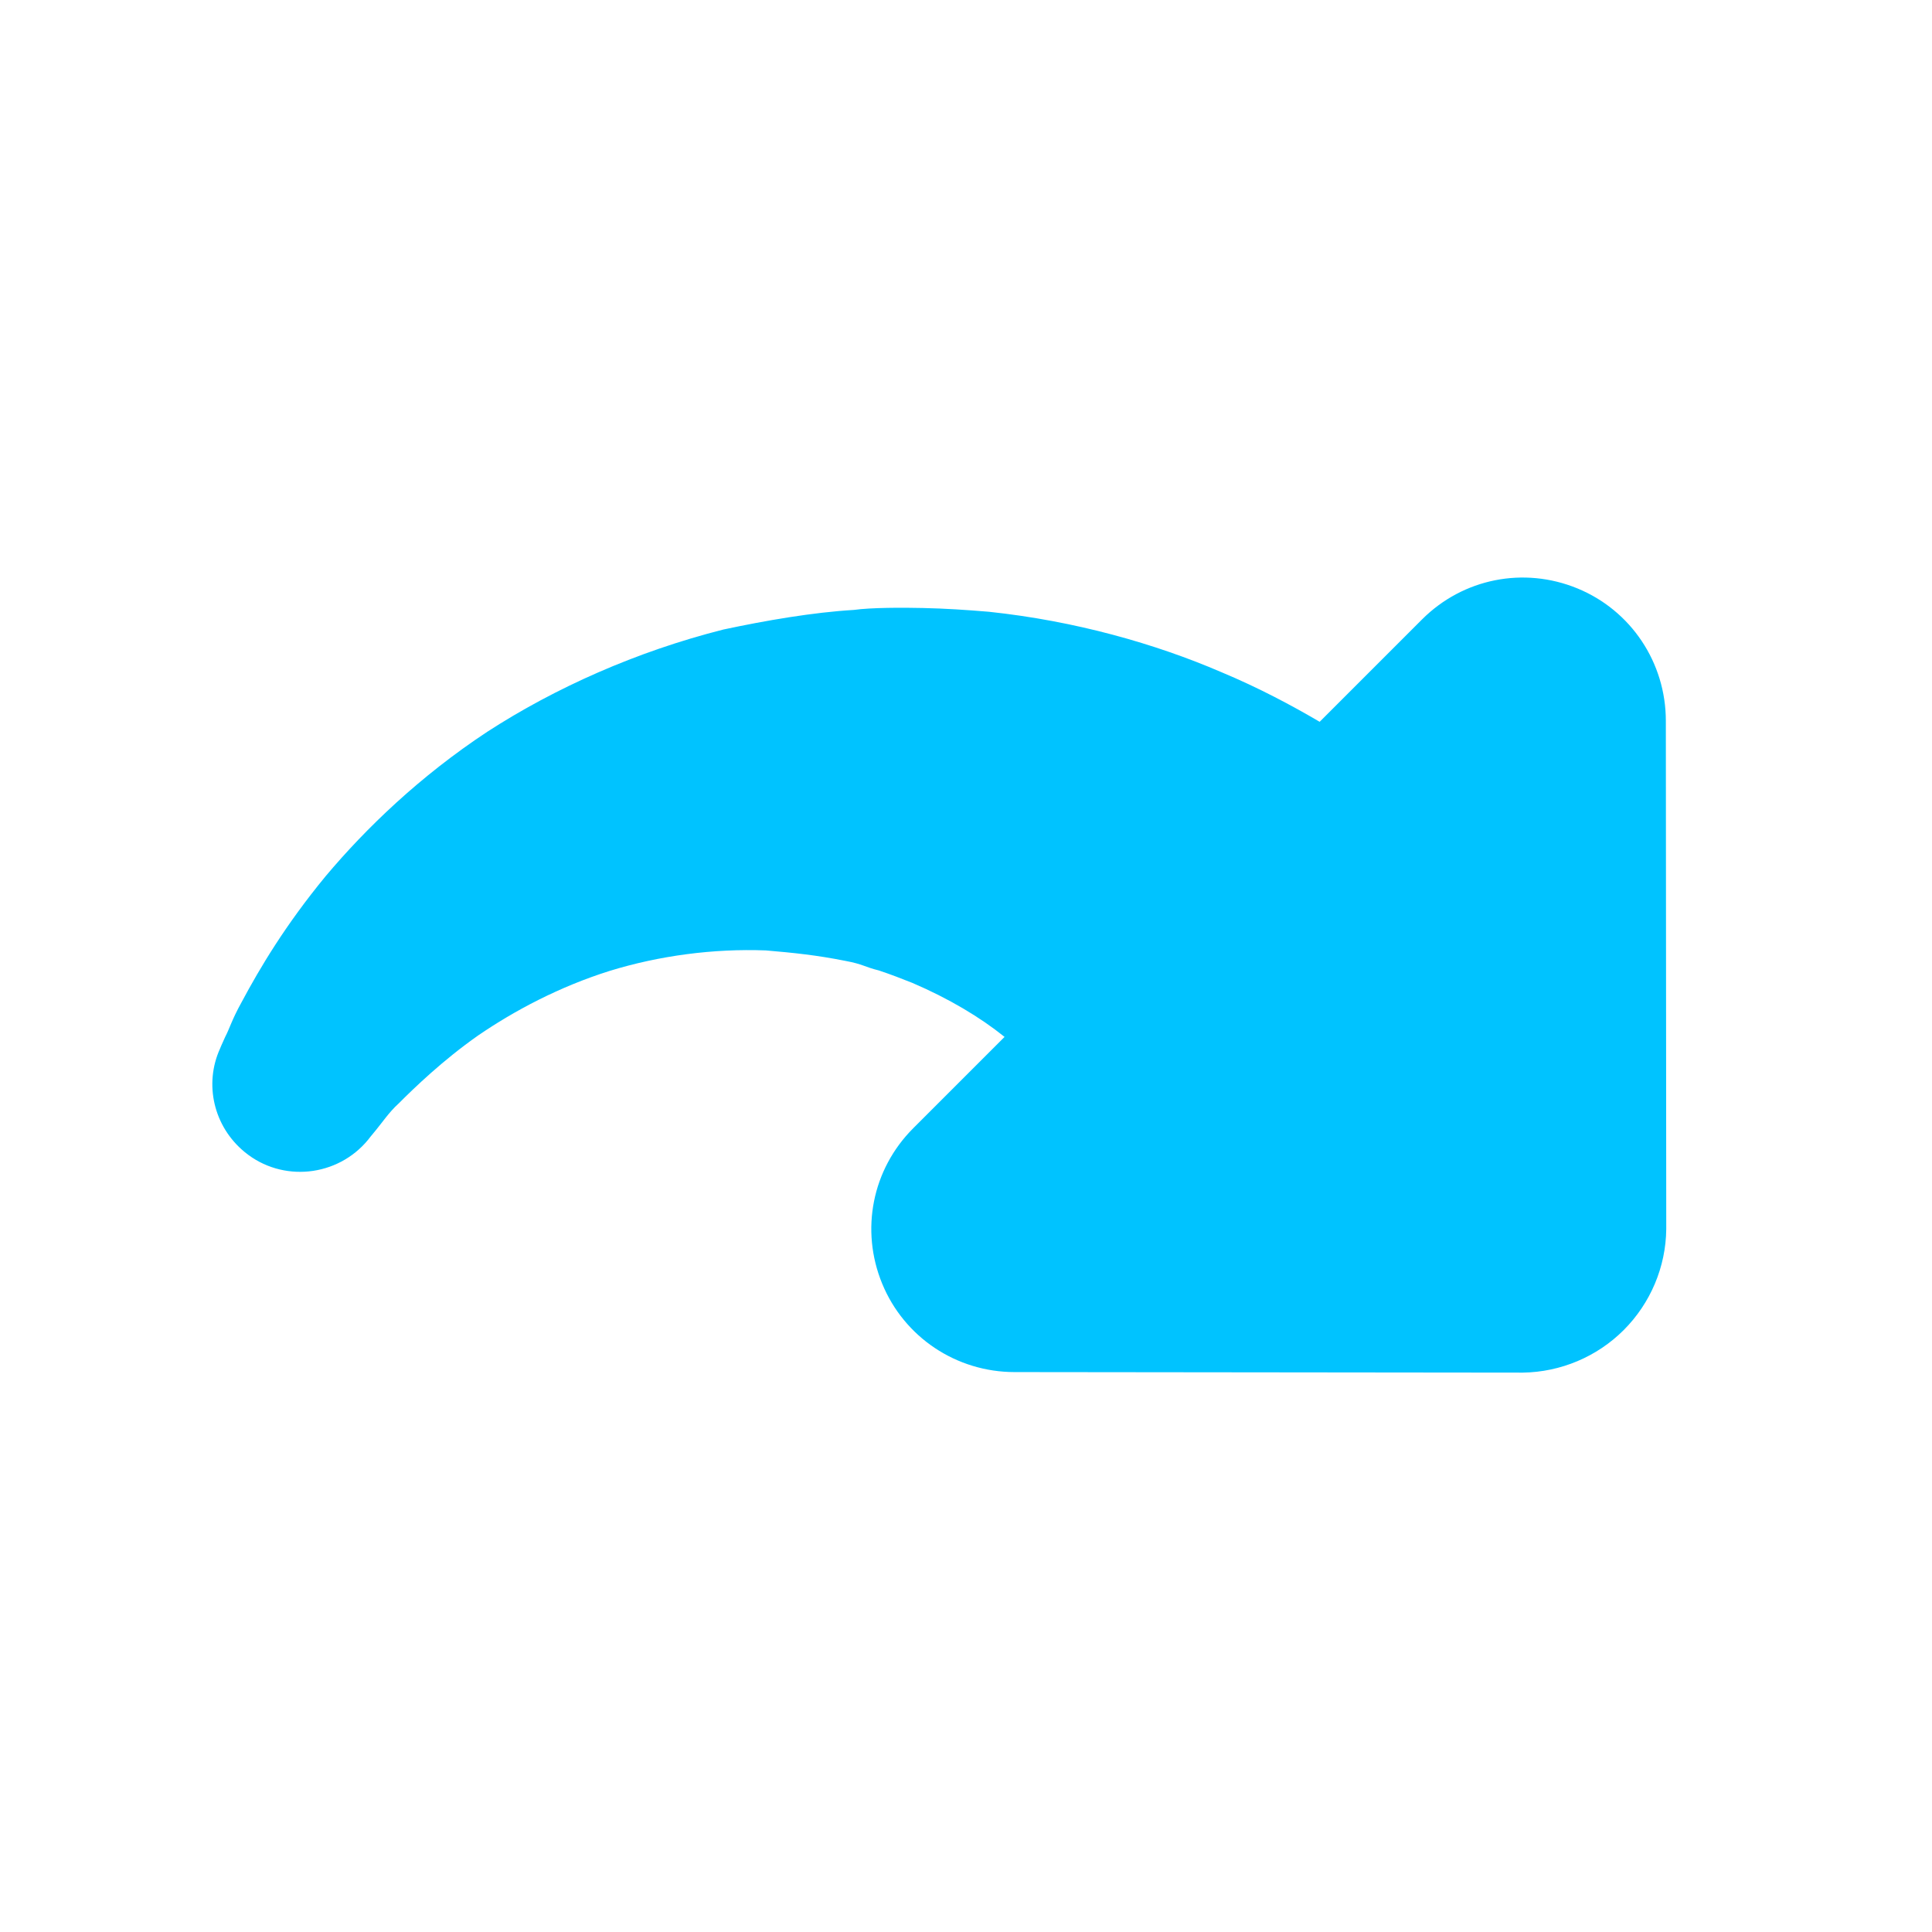
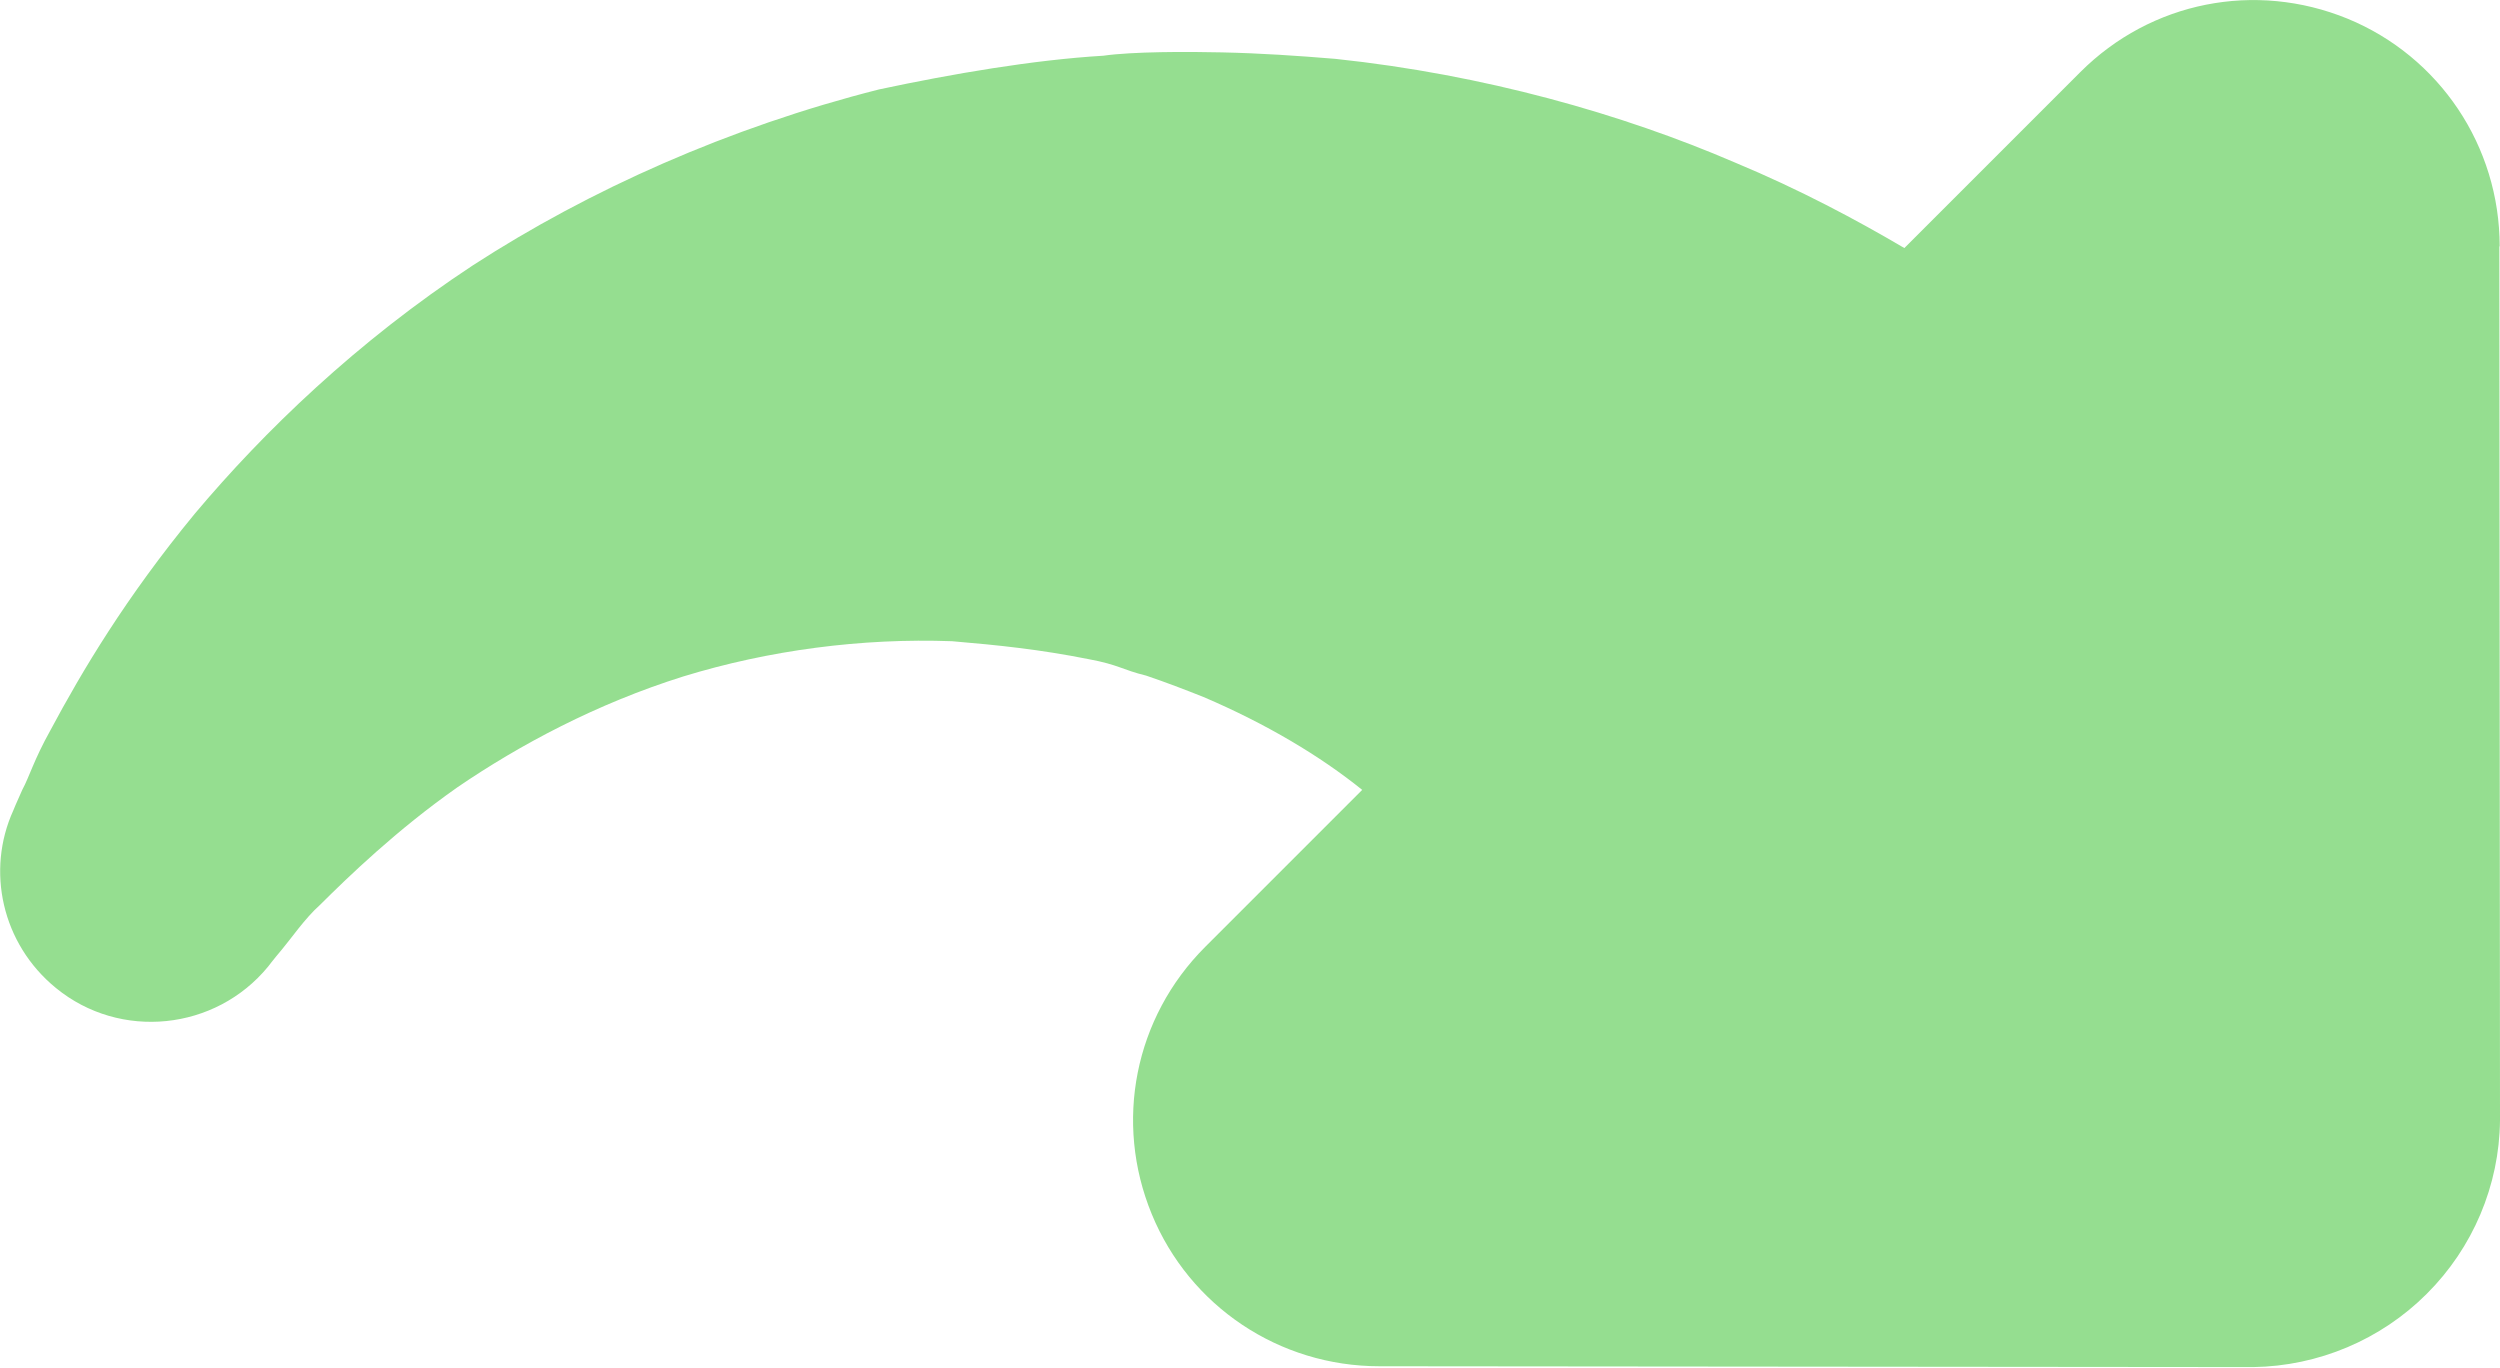
- <svg xmlns="http://www.w3.org/2000/svg" width="20px" height="20px" viewBox="0 0 20 20" version="1.1">
-   <defs />
-   <g id="Page-1" stroke="none" stroke-width="1" fill="none" fill-rule="evenodd">
-     <g id="redo" fill="#00c3ff">
-       <path d="M17.558,12.77 L13.84,16.494 C13.561,16.767 13.183,16.921 12.79,16.921 C12.399,16.921 12.021,16.767 11.74,16.494 L8.024,12.77 C7.597,12.343 7.471,11.706 7.702,11.153 C7.933,10.6 8.465,10.243 9.067,10.243 L10.404,10.243 C10.369,9.921 10.278,9.557 10.124,9.172 C10.076,9.06 10.026,8.948 9.97,8.836 C9.893,8.71 9.901,8.675 9.795,8.521 C9.627,8.269 9.473,8.08 9.29,7.863 C8.92,7.464 8.472,7.121 7.996,6.869 C7.513,6.617 7.009,6.463 6.561,6.379 C6.12,6.302 5.714,6.295 5.476,6.295 C5.357,6.288 5.203,6.316 5.126,6.323 C5.042,6.33 4.993,6.337 4.993,6.337 C4.496,6.386 4.048,6.022 3.999,5.525 C3.957,5.105 4.202,4.727 4.573,4.587 C4.573,4.587 4.622,4.566 4.699,4.538 C4.79,4.51 4.874,4.461 5.07,4.405 C5.462,4.286 5.959,4.16 6.61,4.097 C7.254,4.041 8.031,4.055 8.851,4.223 C9.669,4.398 10.53,4.727 11.328,5.203 C11.706,5.448 12.112,5.735 12.427,6.015 C12.567,6.12 12.805,6.358 12.945,6.505 C13.106,6.673 13.253,6.841 13.401,7.016 C13.967,7.716 14.387,8.472 14.66,9.158 C14.821,9.55 14.933,9.921 15.017,10.243 L16.515,10.243 C17.117,10.243 17.649,10.6 17.88,11.153 C18.111,11.706 17.985,12.343 17.558,12.77" id="Fill-1" transform="translate(10.99425, 10.49425) rotate(-45) translate(-10.99425, -10.49425) " />
+ <svg xmlns="http://www.w3.org/2000/svg" version="1.1" width="15.051" height="8.231" viewBox="0,0,15.051,8.231">
+   <g transform="translate(-312.198,-175.9786)">
+     <g fill="#95de90" fill-rule="evenodd" stroke="none" stroke-miterlimit="10">
+       <path d="M327.245,177.462l0.004,5.262c-0.004,0.391 -0.163,0.767 -0.441,1.044c-0.277,0.277 -0.653,0.435 -1.044,0.441l-5.261,-0.005c-0.604,0 -1.143,-0.361 -1.371,-0.916c-0.228,-0.554 -0.104,-1.183 0.322,-1.609l0.945,-0.945c-0.252,-0.203 -0.574,-0.396 -0.955,-0.559c-0.113,-0.045 -0.228,-0.089 -0.346,-0.129c-0.144,-0.035 -0.163,-0.065 -0.346,-0.099c-0.297,-0.059 -0.54,-0.084 -0.822,-0.108c-0.544,-0.02 -1.103,0.054 -1.618,0.212c-0.52,0.163 -0.985,0.411 -1.361,0.668c-0.366,0.257 -0.658,0.54 -0.827,0.708c-0.089,0.079 -0.178,0.208 -0.228,0.267c-0.054,0.064 -0.084,0.104 -0.084,0.104c-0.317,0.386 -0.891,0.445 -1.277,0.129c-0.327,-0.267 -0.421,-0.708 -0.257,-1.069c0,0 0.02,-0.05 0.054,-0.124c0.045,-0.084 0.069,-0.178 0.168,-0.356c0.193,-0.361 0.455,-0.802 0.871,-1.307c0.416,-0.495 0.975,-1.035 1.674,-1.495c0.702,-0.455 1.544,-0.831 2.445,-1.059c0.441,-0.094 0.931,-0.178 1.351,-0.203c0.173,-0.025 0.51,-0.025 0.713,-0.02c0.233,0.005 0.455,0.02 0.684,0.039c0.895,0.095 1.727,0.332 2.405,0.624c0.391,0.163 0.733,0.346 1.02,0.515l1.059,-1.059c0.426,-0.426 1.054,-0.549 1.609,-0.322c0.554,0.228 0.916,0.767 0.916,1.371" />
    </g>
  </g>
</svg>
